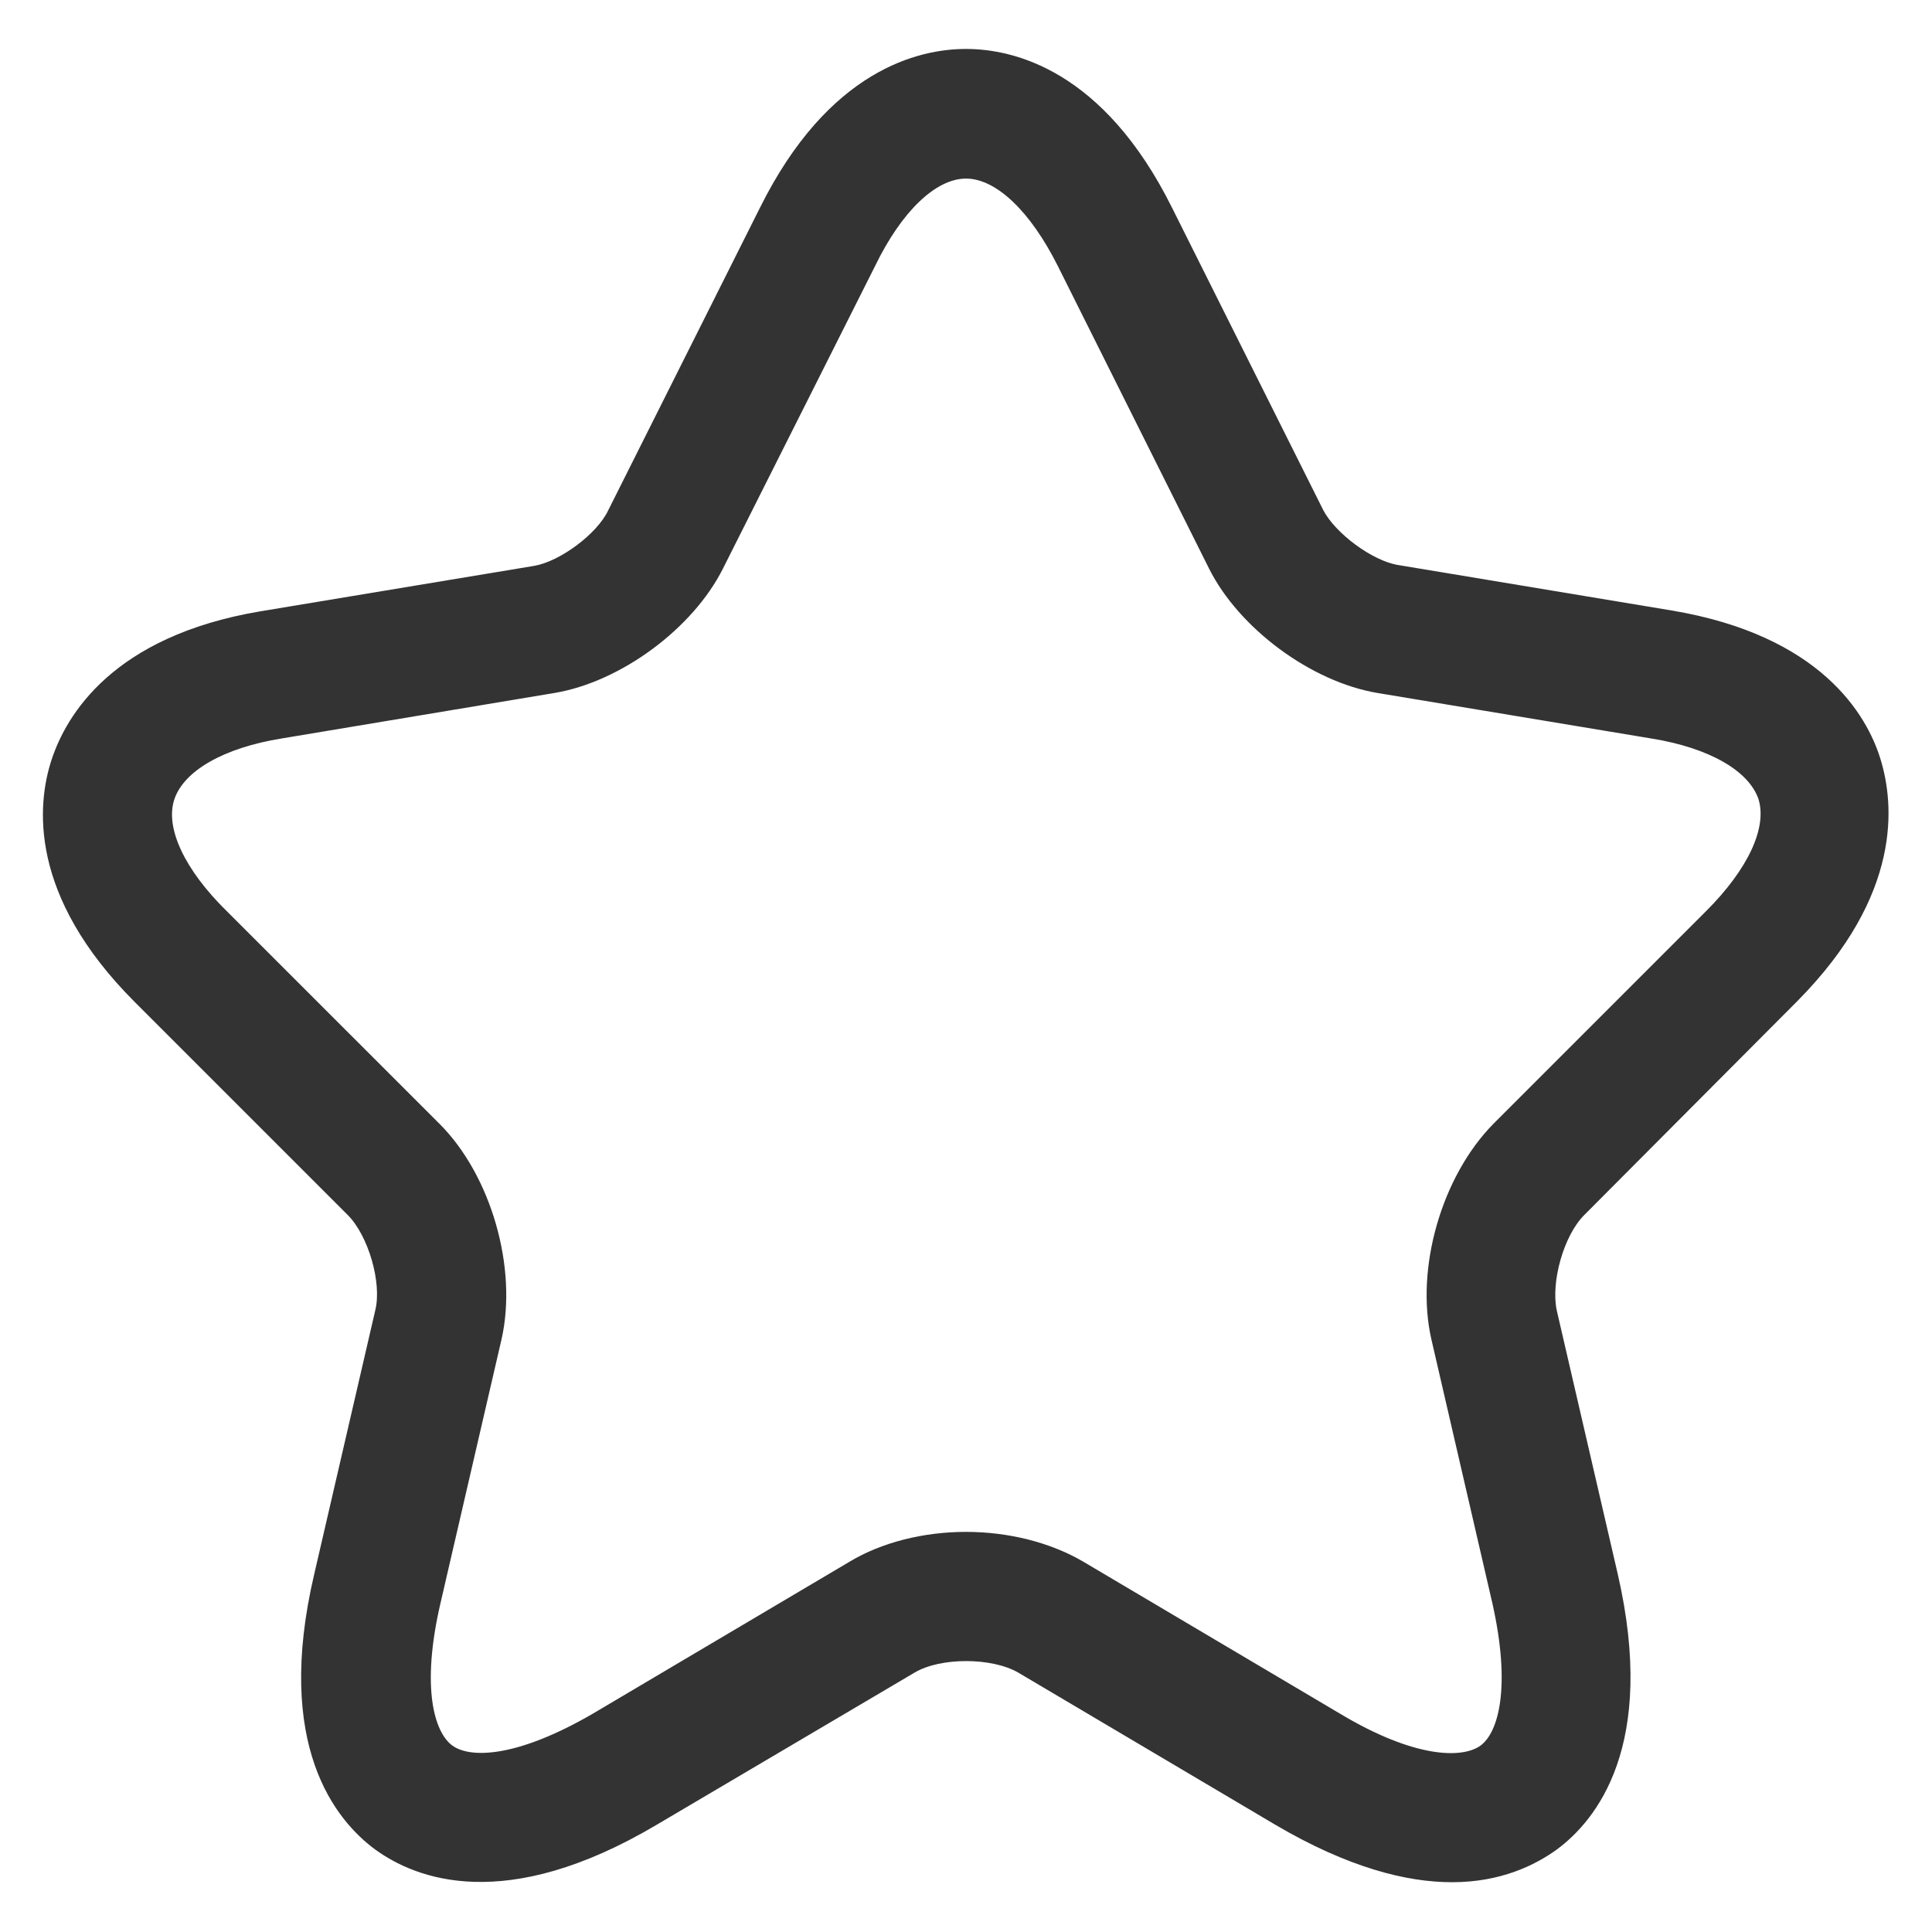
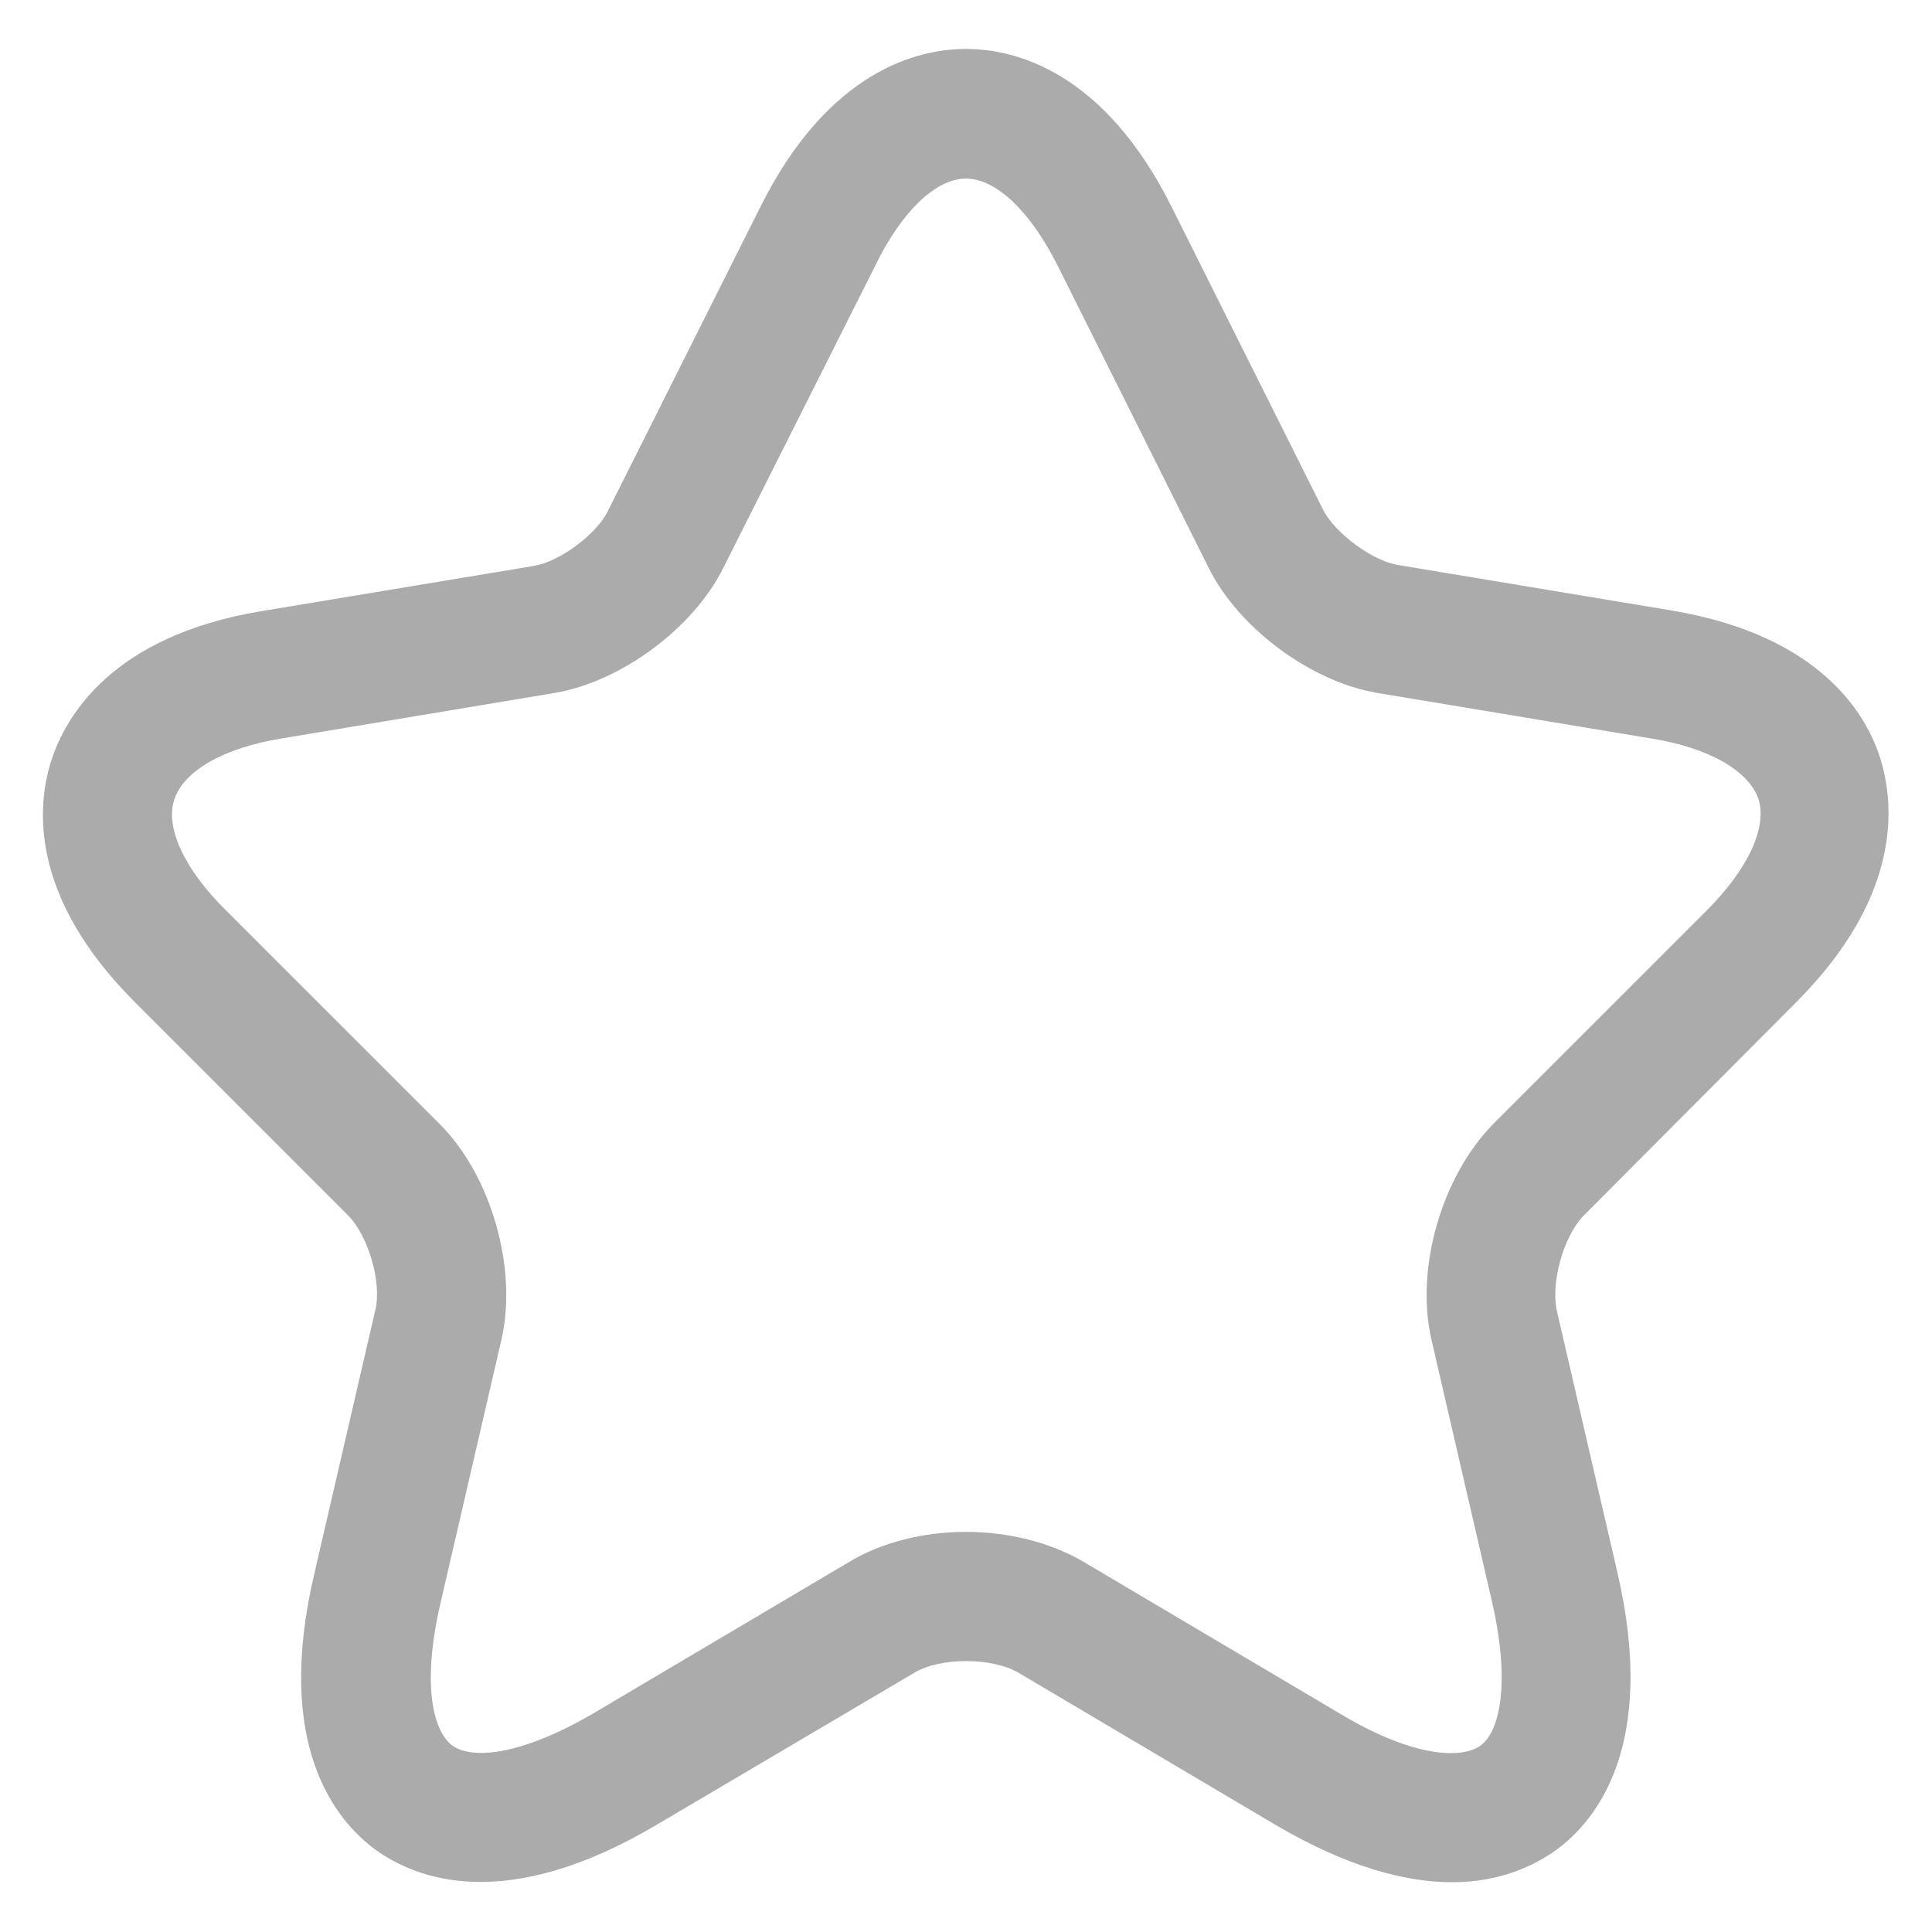
<svg xmlns="http://www.w3.org/2000/svg" width="30" height="30" viewBox="0 0 30 30" fill="none">
-   <path d="M22.547 29.227C21.84 29.227 20.933 29 19.8 28.333L15.813 25.973C15.4 25.733 14.6 25.733 14.2 25.973L10.2 28.333C7.84 29.733 6.453 29.173 5.827 28.72C5.213 28.267 4.253 27.107 4.88 24.44L5.827 20.347C5.933 19.92 5.72 19.187 5.4 18.867L2.093 15.56C0.44 13.907 0.573 12.493 0.8 11.8C1.027 11.107 1.747 9.88 4.04 9.493L8.293 8.787C8.693 8.72 9.267 8.293 9.44 7.933L11.8 3.227C12.867 1.08 14.267 0.76 15 0.76C15.733 0.76 17.133 1.08 18.2 3.227L20.547 7.92C20.733 8.28 21.307 8.707 21.707 8.773L25.96 9.48C28.267 9.867 28.987 11.093 29.2 11.787C29.413 12.48 29.547 13.893 27.907 15.547L24.6 18.867C24.28 19.187 24.08 19.907 24.173 20.347L25.12 24.44C25.733 27.107 24.787 28.267 24.173 28.72C23.84 28.96 23.307 29.227 22.547 29.227ZM15 23.787C15.653 23.787 16.307 23.947 16.827 24.253L20.813 26.613C21.973 27.307 22.707 27.307 22.987 27.107C23.267 26.907 23.467 26.2 23.173 24.893L22.227 20.8C21.973 19.693 22.387 18.267 23.187 17.453L26.493 14.147C27.147 13.493 27.44 12.853 27.307 12.413C27.16 11.973 26.547 11.613 25.64 11.467L21.387 10.76C20.36 10.587 19.24 9.76 18.773 8.827L16.427 4.133C16 3.28 15.467 2.773 15 2.773C14.533 2.773 14 3.28 13.587 4.133L11.227 8.827C10.76 9.76 9.64 10.587 8.613 10.76L4.373 11.467C3.467 11.613 2.853 11.973 2.707 12.413C2.56 12.853 2.867 13.507 3.52 14.147L6.827 17.453C7.627 18.253 8.04 19.693 7.787 20.8L6.84 24.893C6.533 26.213 6.747 26.907 7.027 27.107C7.307 27.307 8.027 27.293 9.2 26.613L13.187 24.253C13.693 23.947 14.347 23.787 15 23.787Z" fill="#333333" />
+   <path d="M22.547 29.227C21.84 29.227 20.933 29 19.8 28.333L15.813 25.973C15.4 25.733 14.6 25.733 14.2 25.973L10.2 28.333C7.84 29.733 6.453 29.173 5.827 28.72C5.213 28.267 4.253 27.107 4.88 24.44L5.827 20.347C5.933 19.92 5.72 19.187 5.4 18.867L2.093 15.56C0.44 13.907 0.573 12.493 0.8 11.8C1.027 11.107 1.747 9.88 4.04 9.493L8.293 8.787C8.693 8.72 9.267 8.293 9.44 7.933L11.8 3.227C12.867 1.08 14.267 0.76 15 0.76C15.733 0.76 17.133 1.08 18.2 3.227L20.547 7.92C20.733 8.28 21.307 8.707 21.707 8.773L25.96 9.48C28.267 9.867 28.987 11.093 29.2 11.787C29.413 12.48 29.547 13.893 27.907 15.547L24.6 18.867C24.28 19.187 24.08 19.907 24.173 20.347L25.12 24.44C25.733 27.107 24.787 28.267 24.173 28.72C23.84 28.96 23.307 29.227 22.547 29.227ZM15 23.787C15.653 23.787 16.307 23.947 16.827 24.253L20.813 26.613C21.973 27.307 22.707 27.307 22.987 27.107C23.267 26.907 23.467 26.2 23.173 24.893L22.227 20.8C21.973 19.693 22.387 18.267 23.187 17.453L26.493 14.147C27.147 13.493 27.44 12.853 27.307 12.413C27.16 11.973 26.547 11.613 25.64 11.467L21.387 10.76C20.36 10.587 19.24 9.76 18.773 8.827L16.427 4.133C16 3.28 15.467 2.773 15 2.773C14.533 2.773 14 3.28 13.587 4.133L11.227 8.827C10.76 9.76 9.64 10.587 8.613 10.76L4.373 11.467C3.467 11.613 2.853 11.973 2.707 12.413C2.56 12.853 2.867 13.507 3.52 14.147L6.827 17.453C7.627 18.253 8.04 19.693 7.787 20.8L6.84 24.893C6.533 26.213 6.747 26.907 7.027 27.107C7.307 27.307 8.027 27.293 9.2 26.613L13.187 24.253C13.693 23.947 14.347 23.787 15 23.787Z" fill="#ABABAB" />
</svg>
